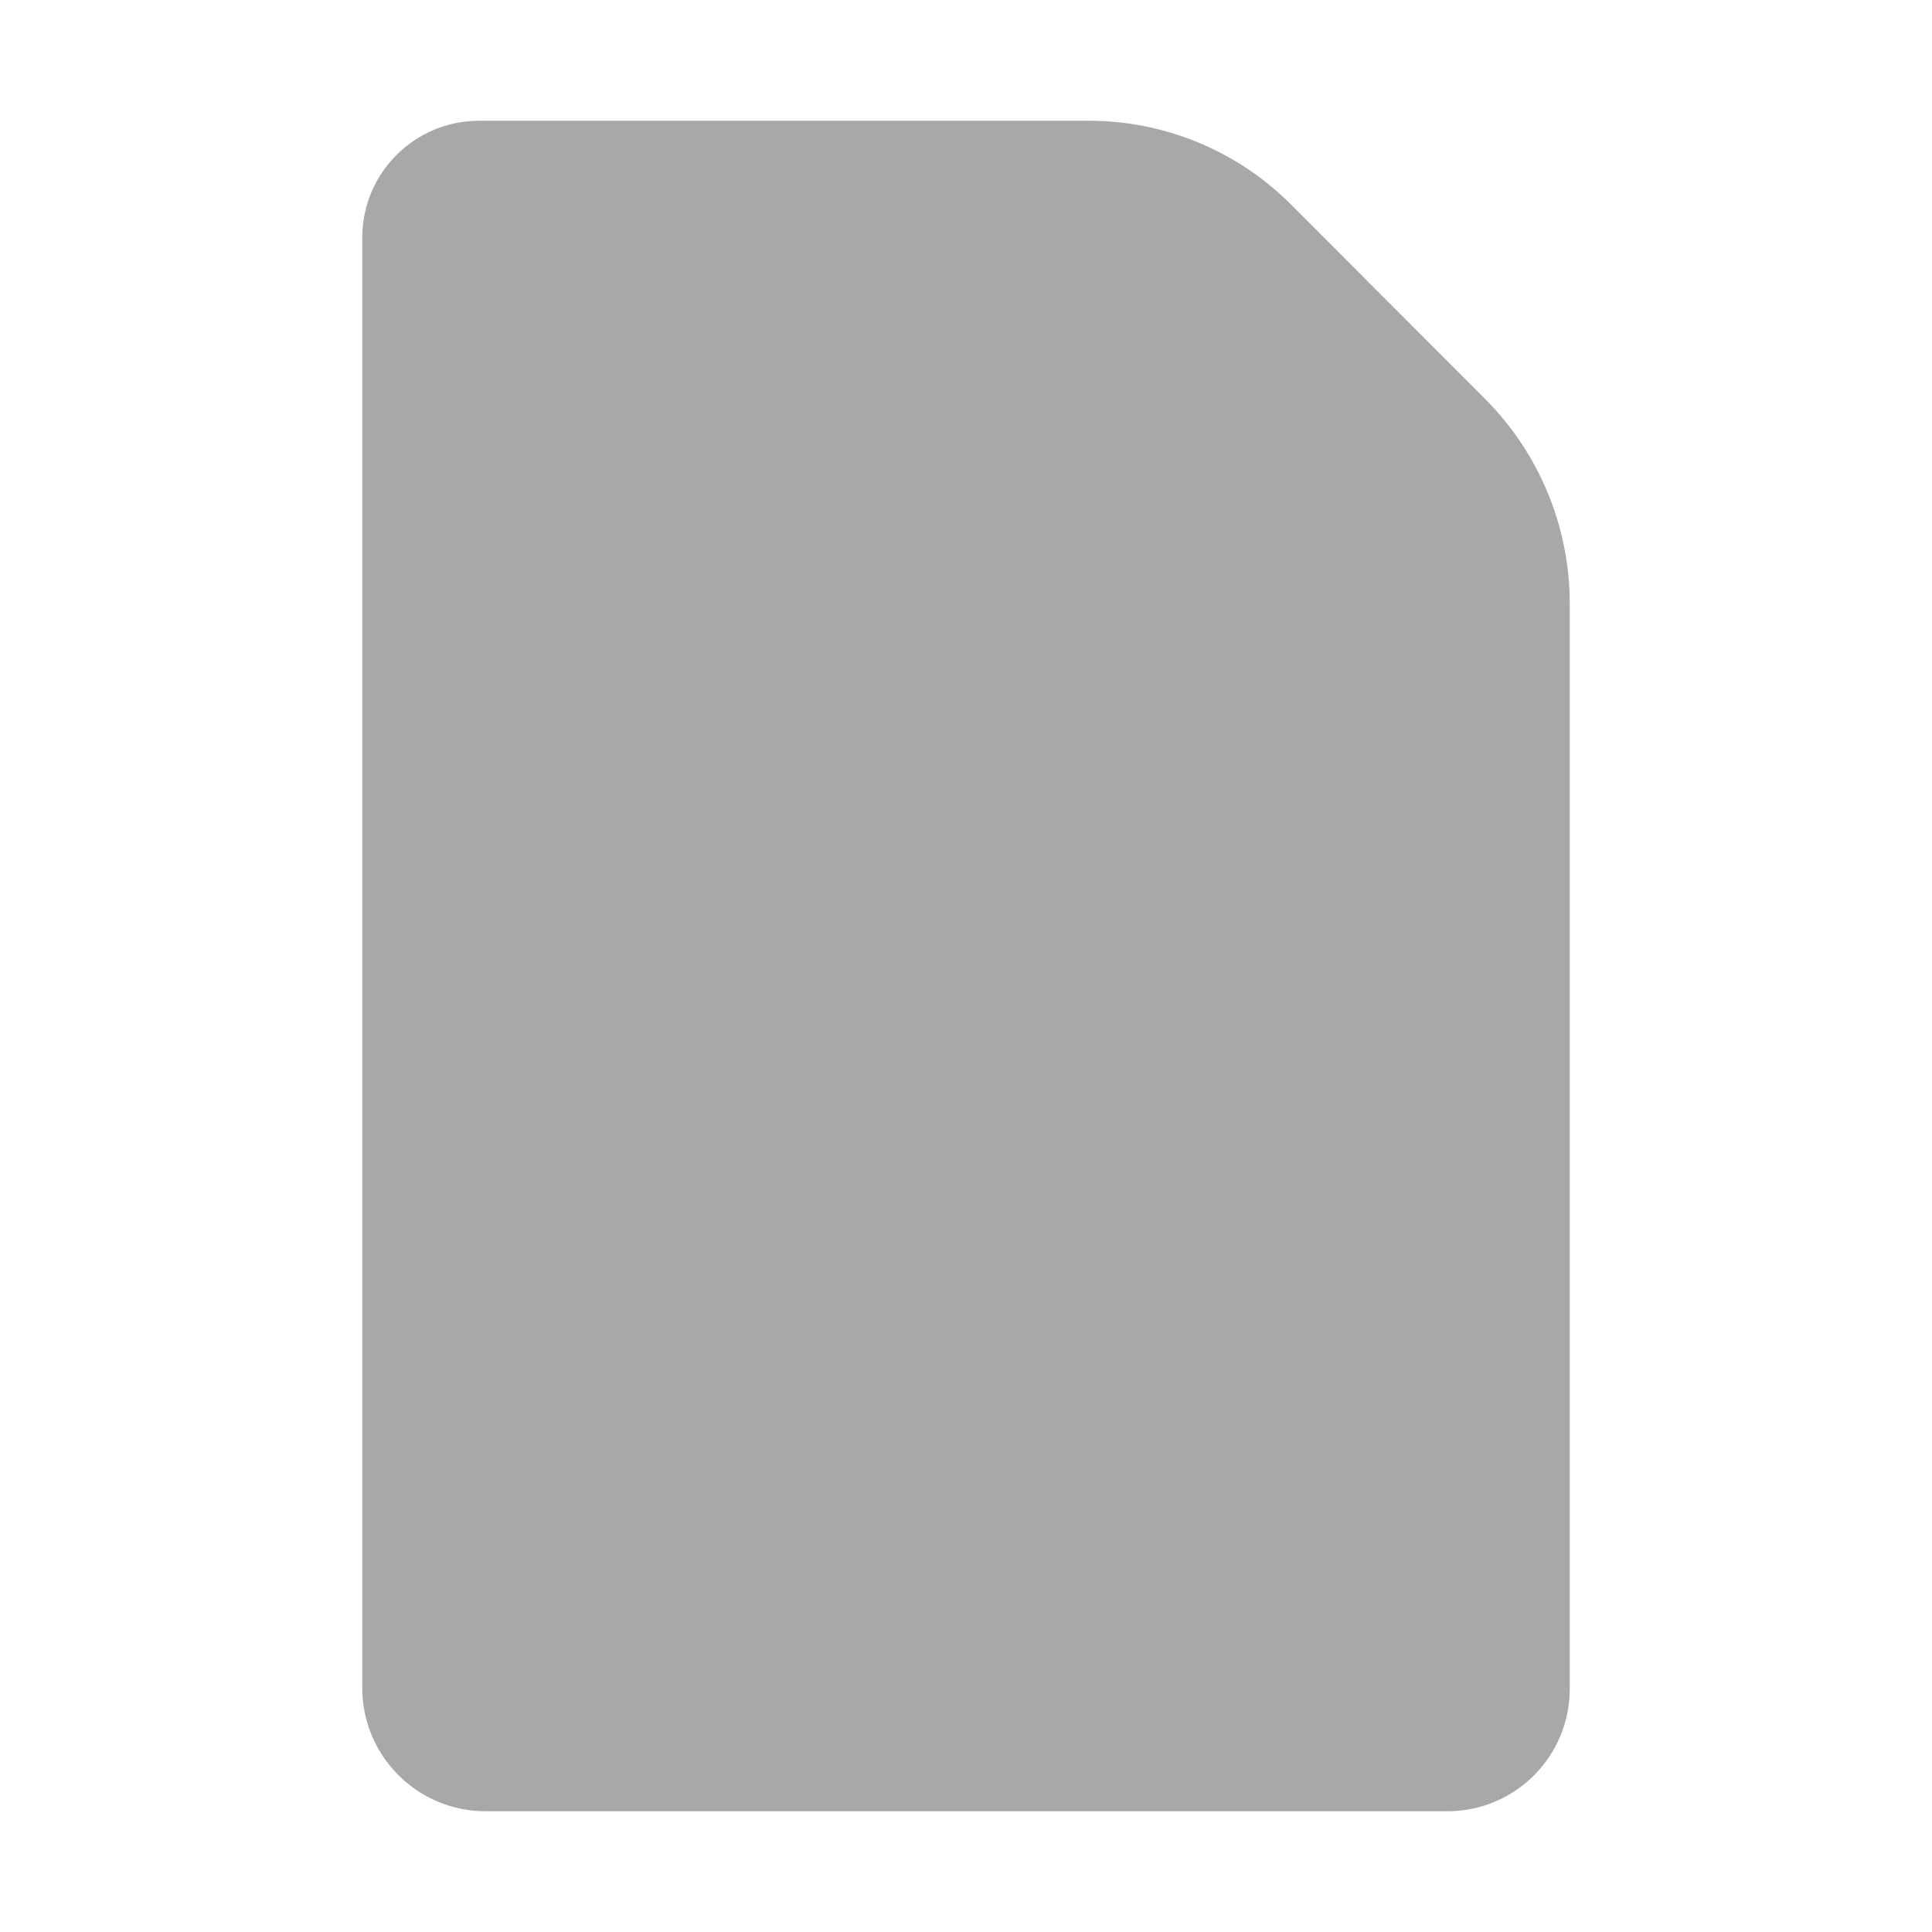
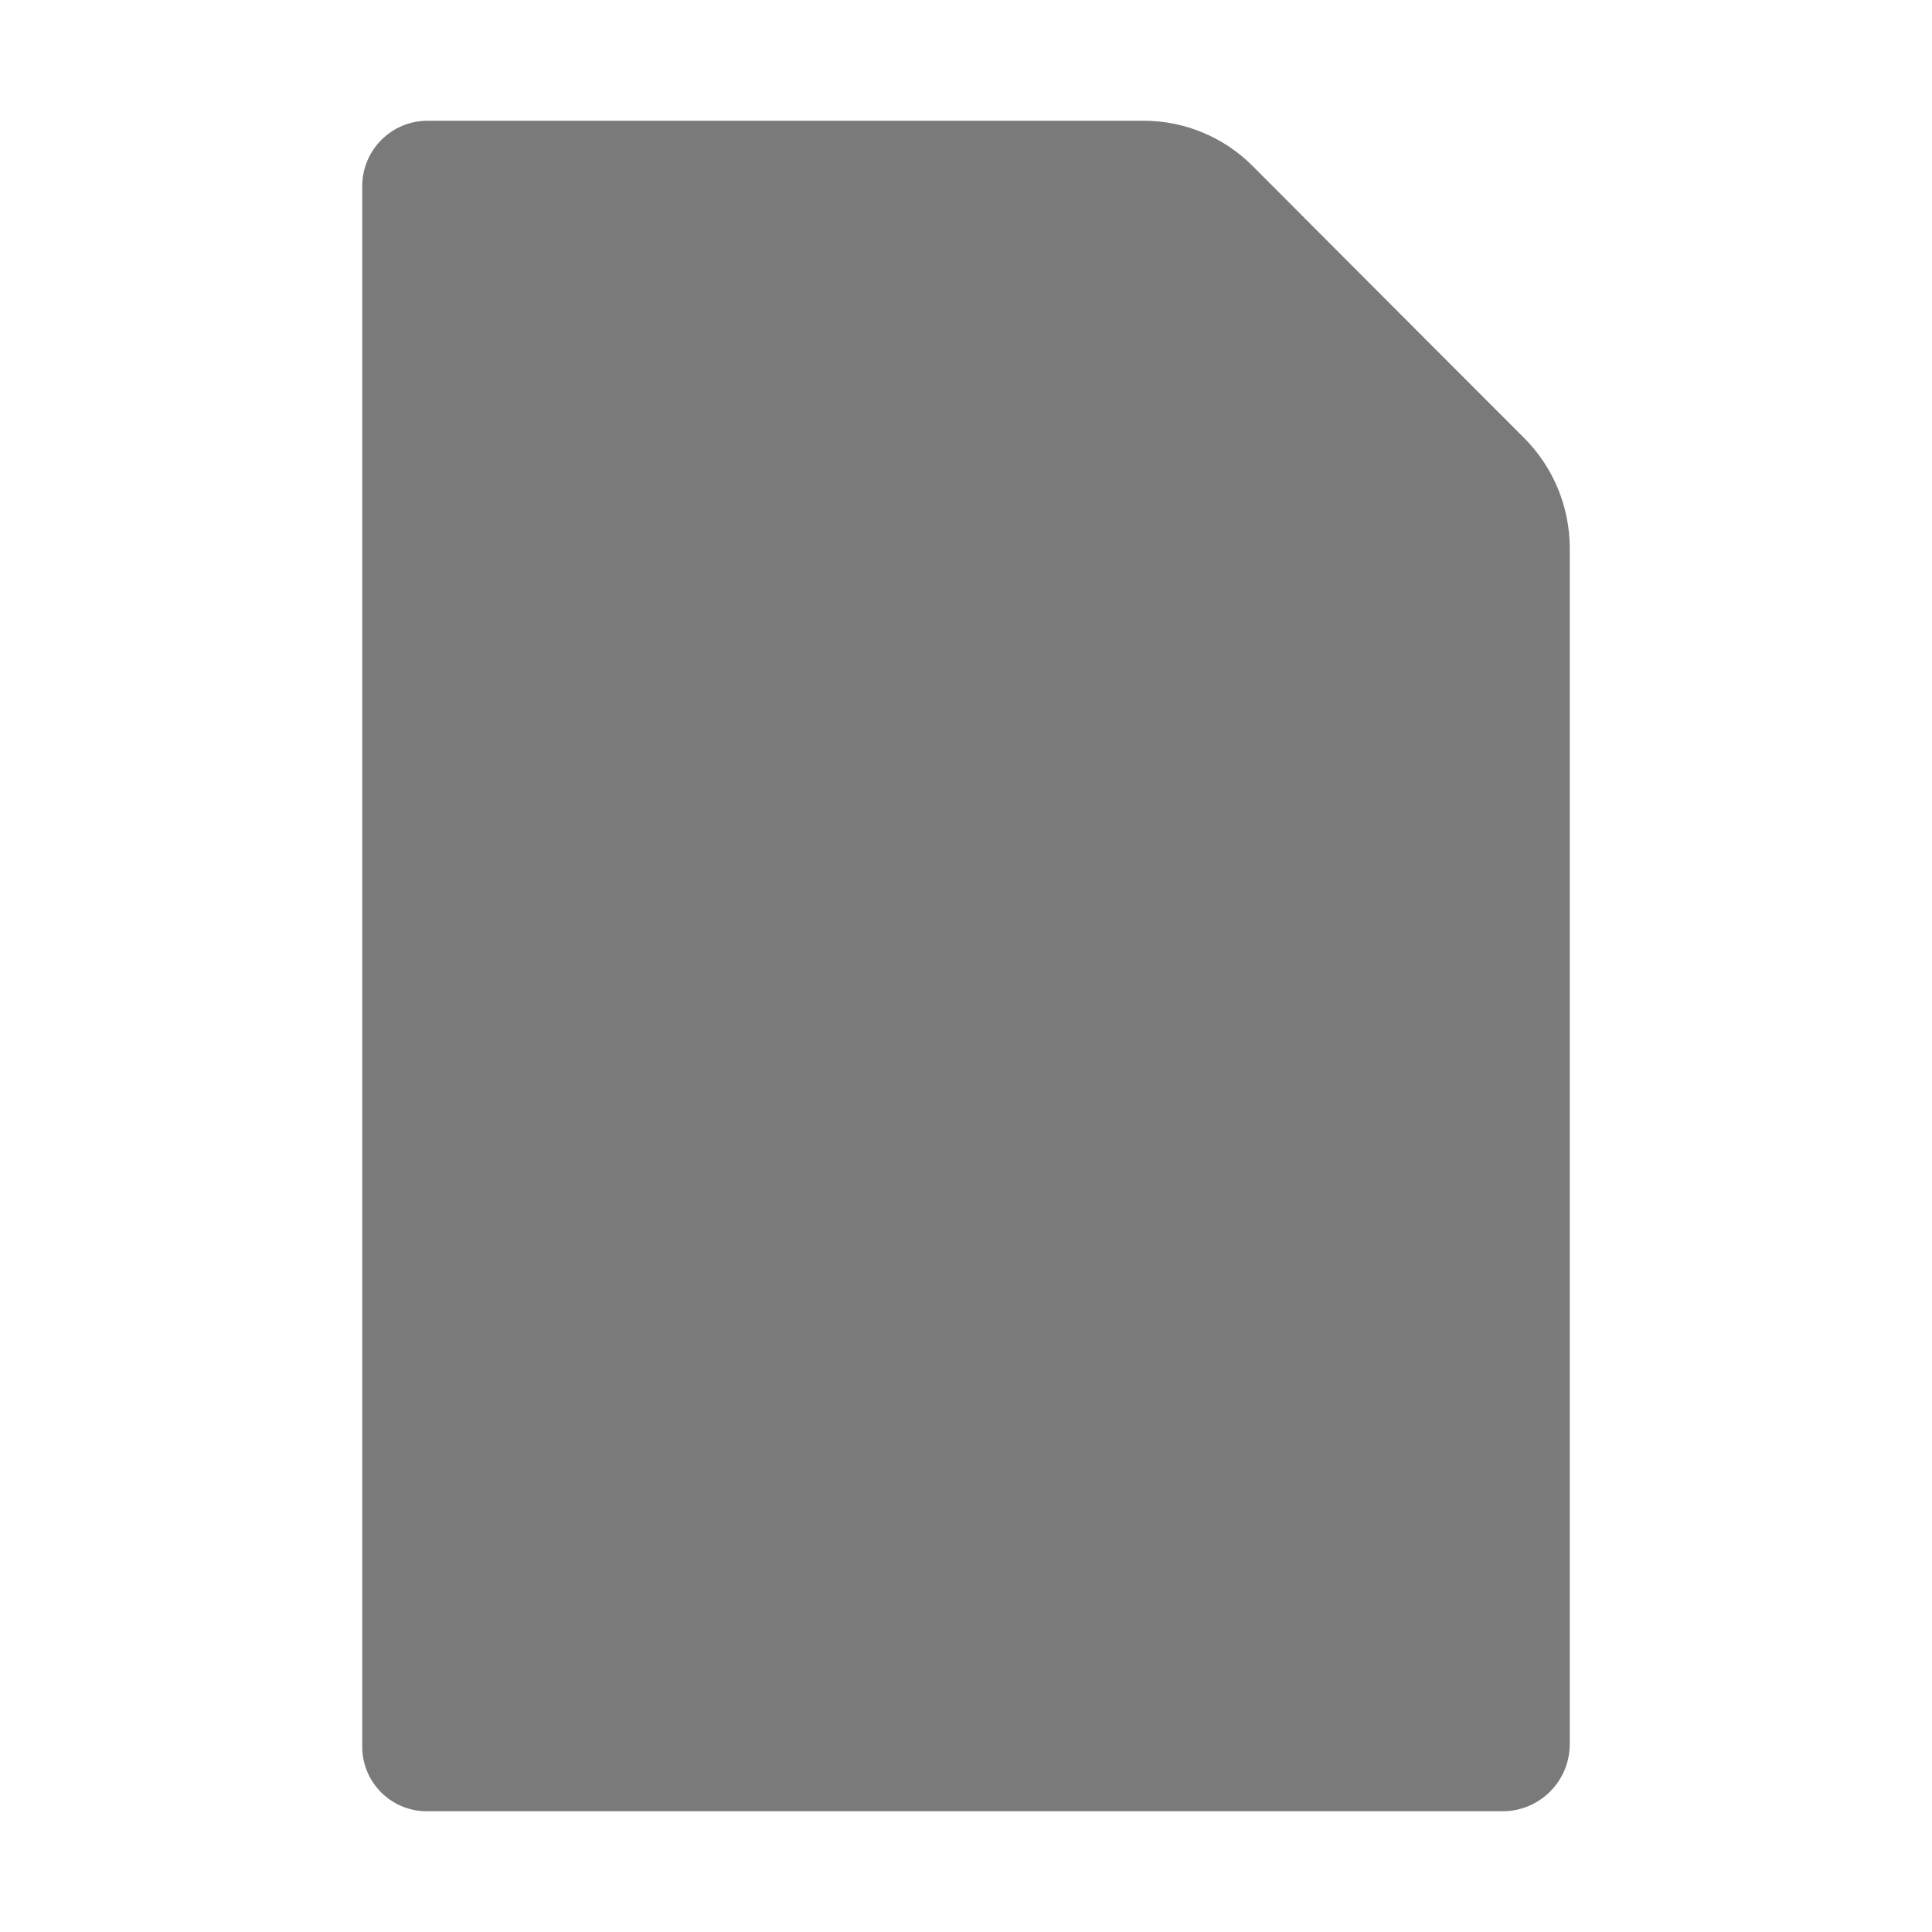
<svg xmlns="http://www.w3.org/2000/svg" xmlns:ns1="http://sodipodi.sourceforge.net/DTD/sodipodi-0.0.dtd" width="16" height="16" viewBox="0 0 16 16" version="1.1" id="svg-dual-tone-template">
  <defs id="defs-tones">
    </defs>
  <ns1:namedview id="namedview-template" pagecolor="#ffffff" bordercolor="#0c0005" showgrid="true">
    <ns1:guide id="guide-left" position="1,8" orientation="1,0" />
    <ns1:guide id="guide-right" position="15,8" orientation="1,0" />
    <ns1:guide id="guide-top" position="8,15" orientation="0,1" />
    <ns1:guide id="guide-bottom" position="8,1" orientation="0,1" />
  </ns1:namedview>
  <g id="layer-icon" style="fill:none;stroke:#a8a8a8;stroke-width:1;stroke-linecap:round;stroke-linejoin:round">
-     <path id="rect2" style="fill:#a8a8a8;stroke:none;stroke-width:1;stroke-linecap:round;stroke-linejoin:round;paint-order:stroke fill markers" d="M 3,1.968 V 13.978 A 1.022,1.022 45 0 0 4.022,15 H 11.987 A 1.013,1.013 135 0 0 13,13.987 V 4.998 A 2.397,2.397 67.52 0 0 12.299,3.304 L 11.609,2.613 10.693,1.695 A 2.364,2.364 22.535 0 0 9.019,1 H 3.968 A 0.968,0.968 135 0 0 3,1.968 Z" />
+     <path id="rect2" style="fill:#7a7a7a;stroke:none;stroke-width:1;stroke-linecap:round;stroke-linejoin:round;paint-order:stroke fill markers;fill-opacity:1" d="M 3,1.541 3,14.466 A 0.534,0.534 45 0 0 3.534,15 H 12.444 A 0.556,0.556 135 0 0 13,14.444 V 4.541 A 1.292,1.292 67.52 0 0 12.622,3.627 L 11.609,2.613 10.373,1.374 A 1.274,1.274 22.535 0 0 9.471,1 H 3.541 A 0.541,0.541 135 0 0 3,1.541 Z" />
  </g>
</svg>
